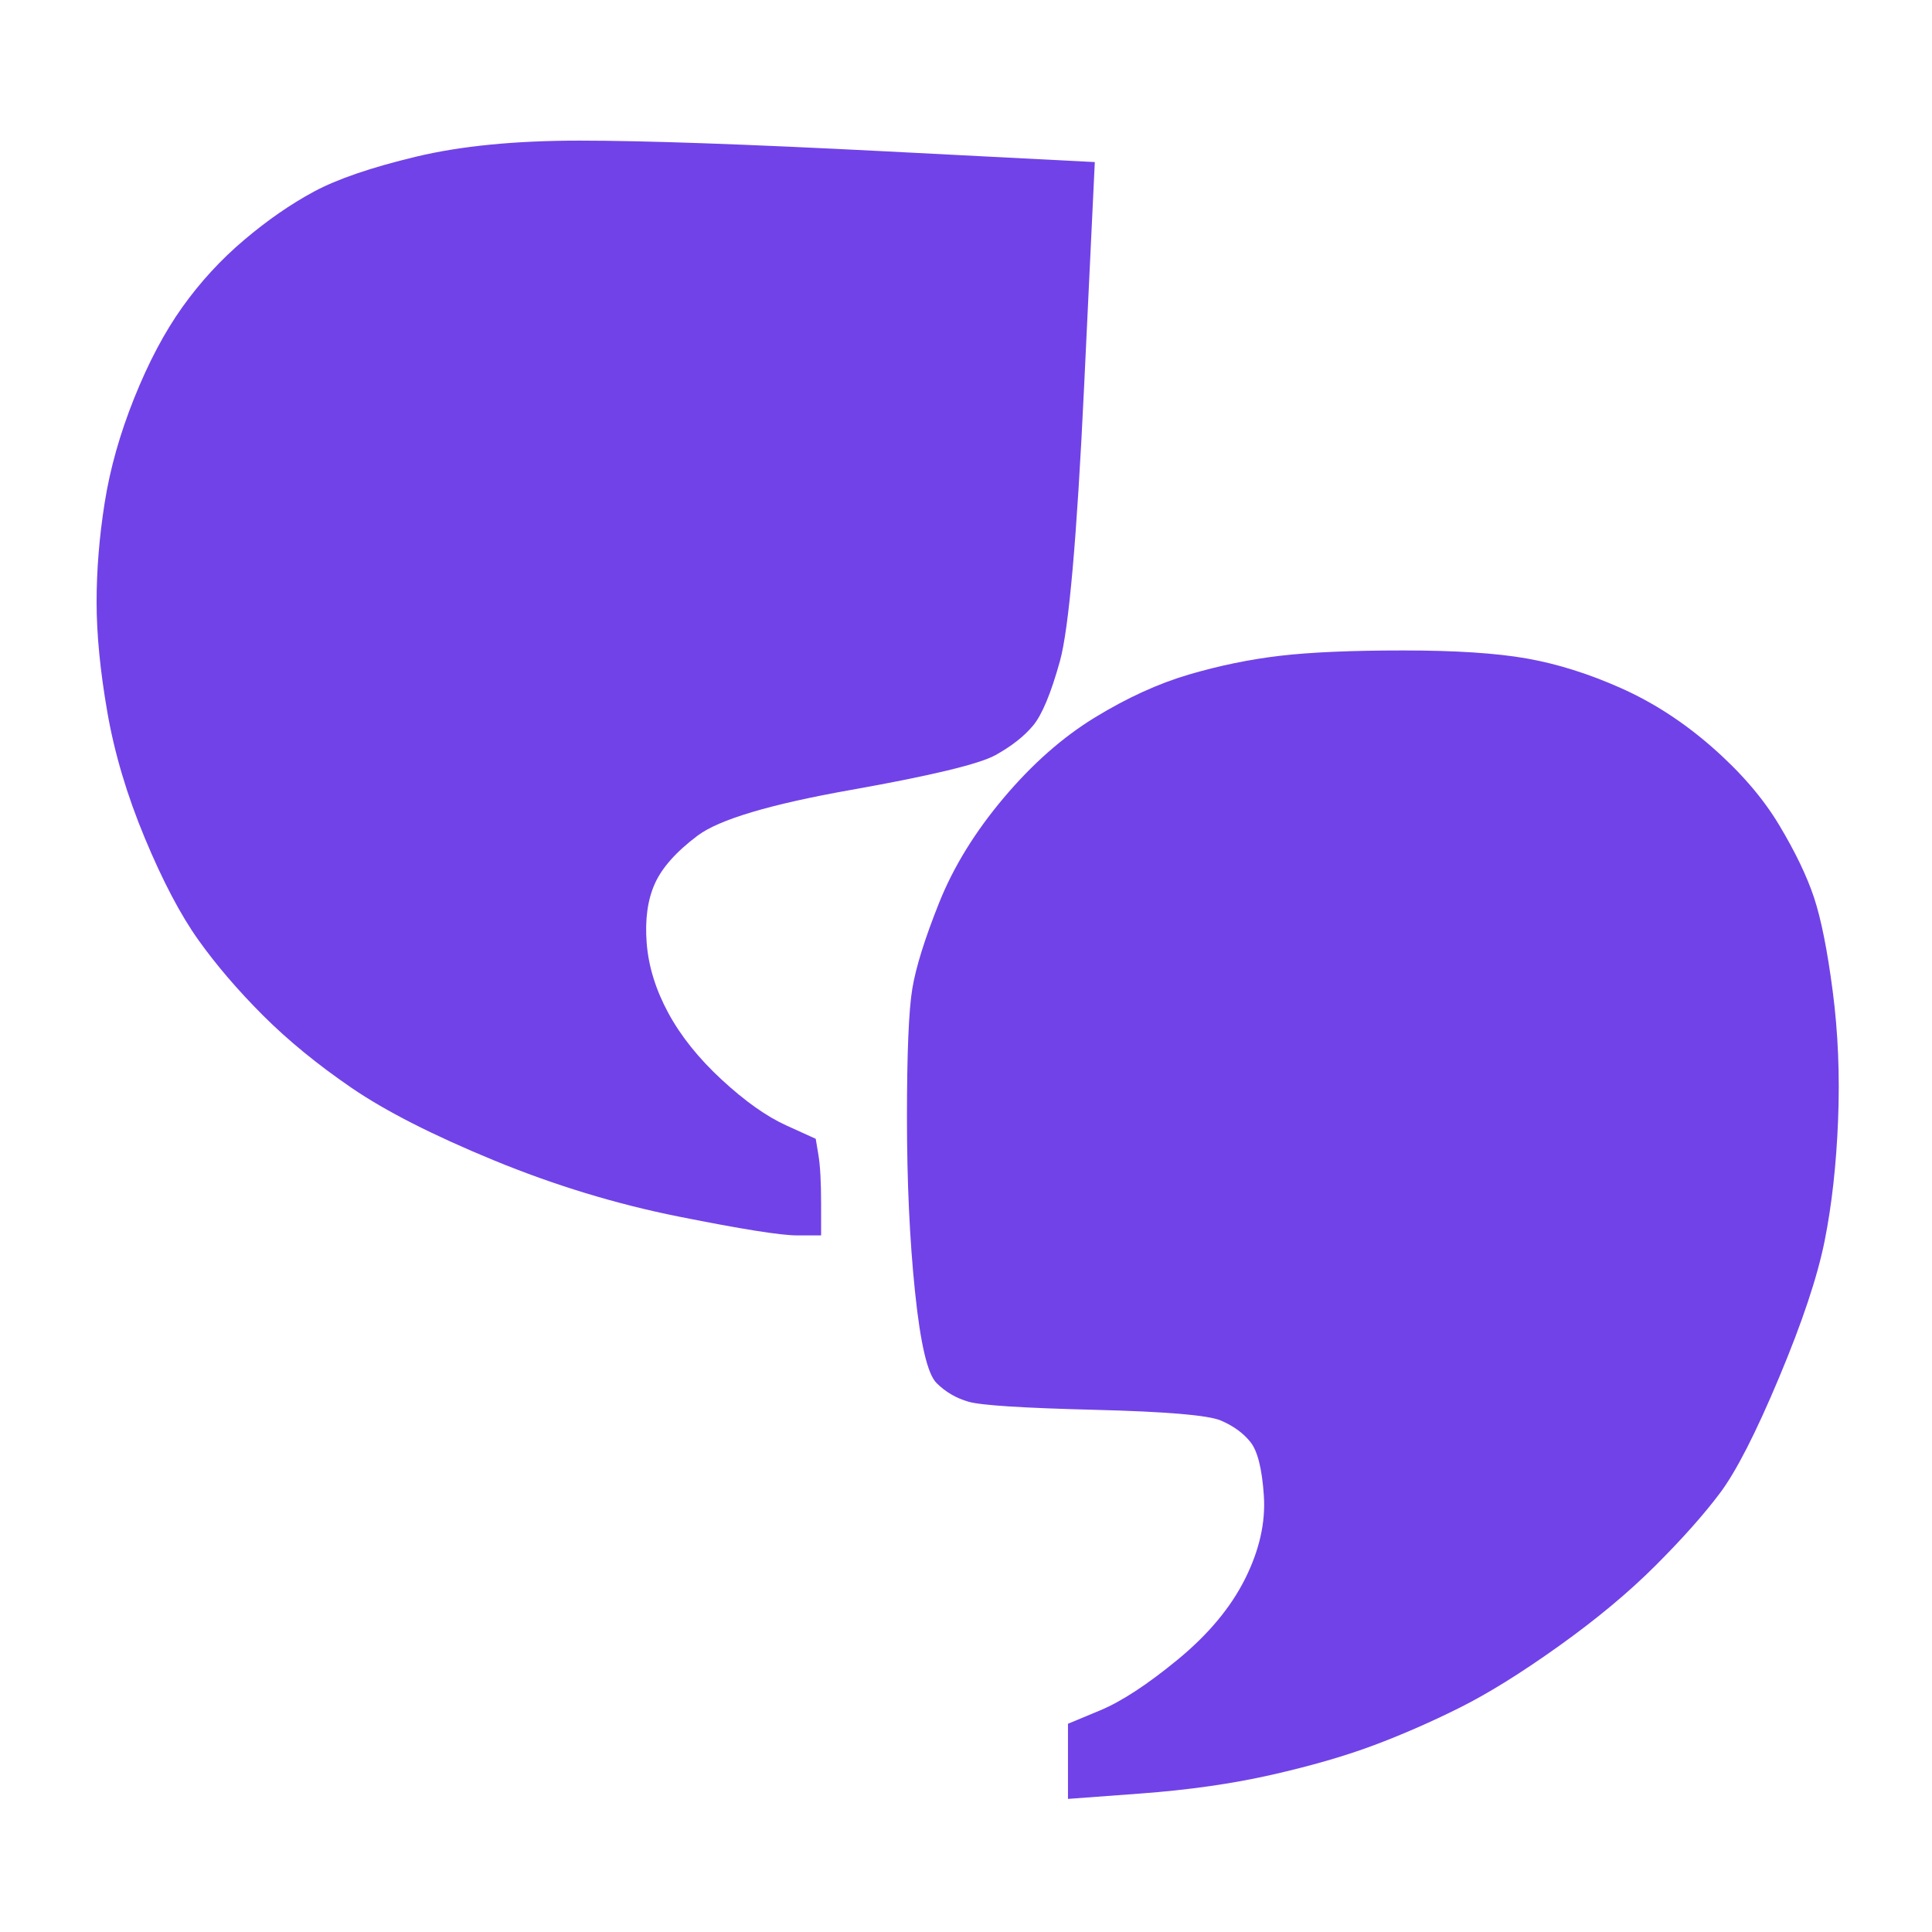
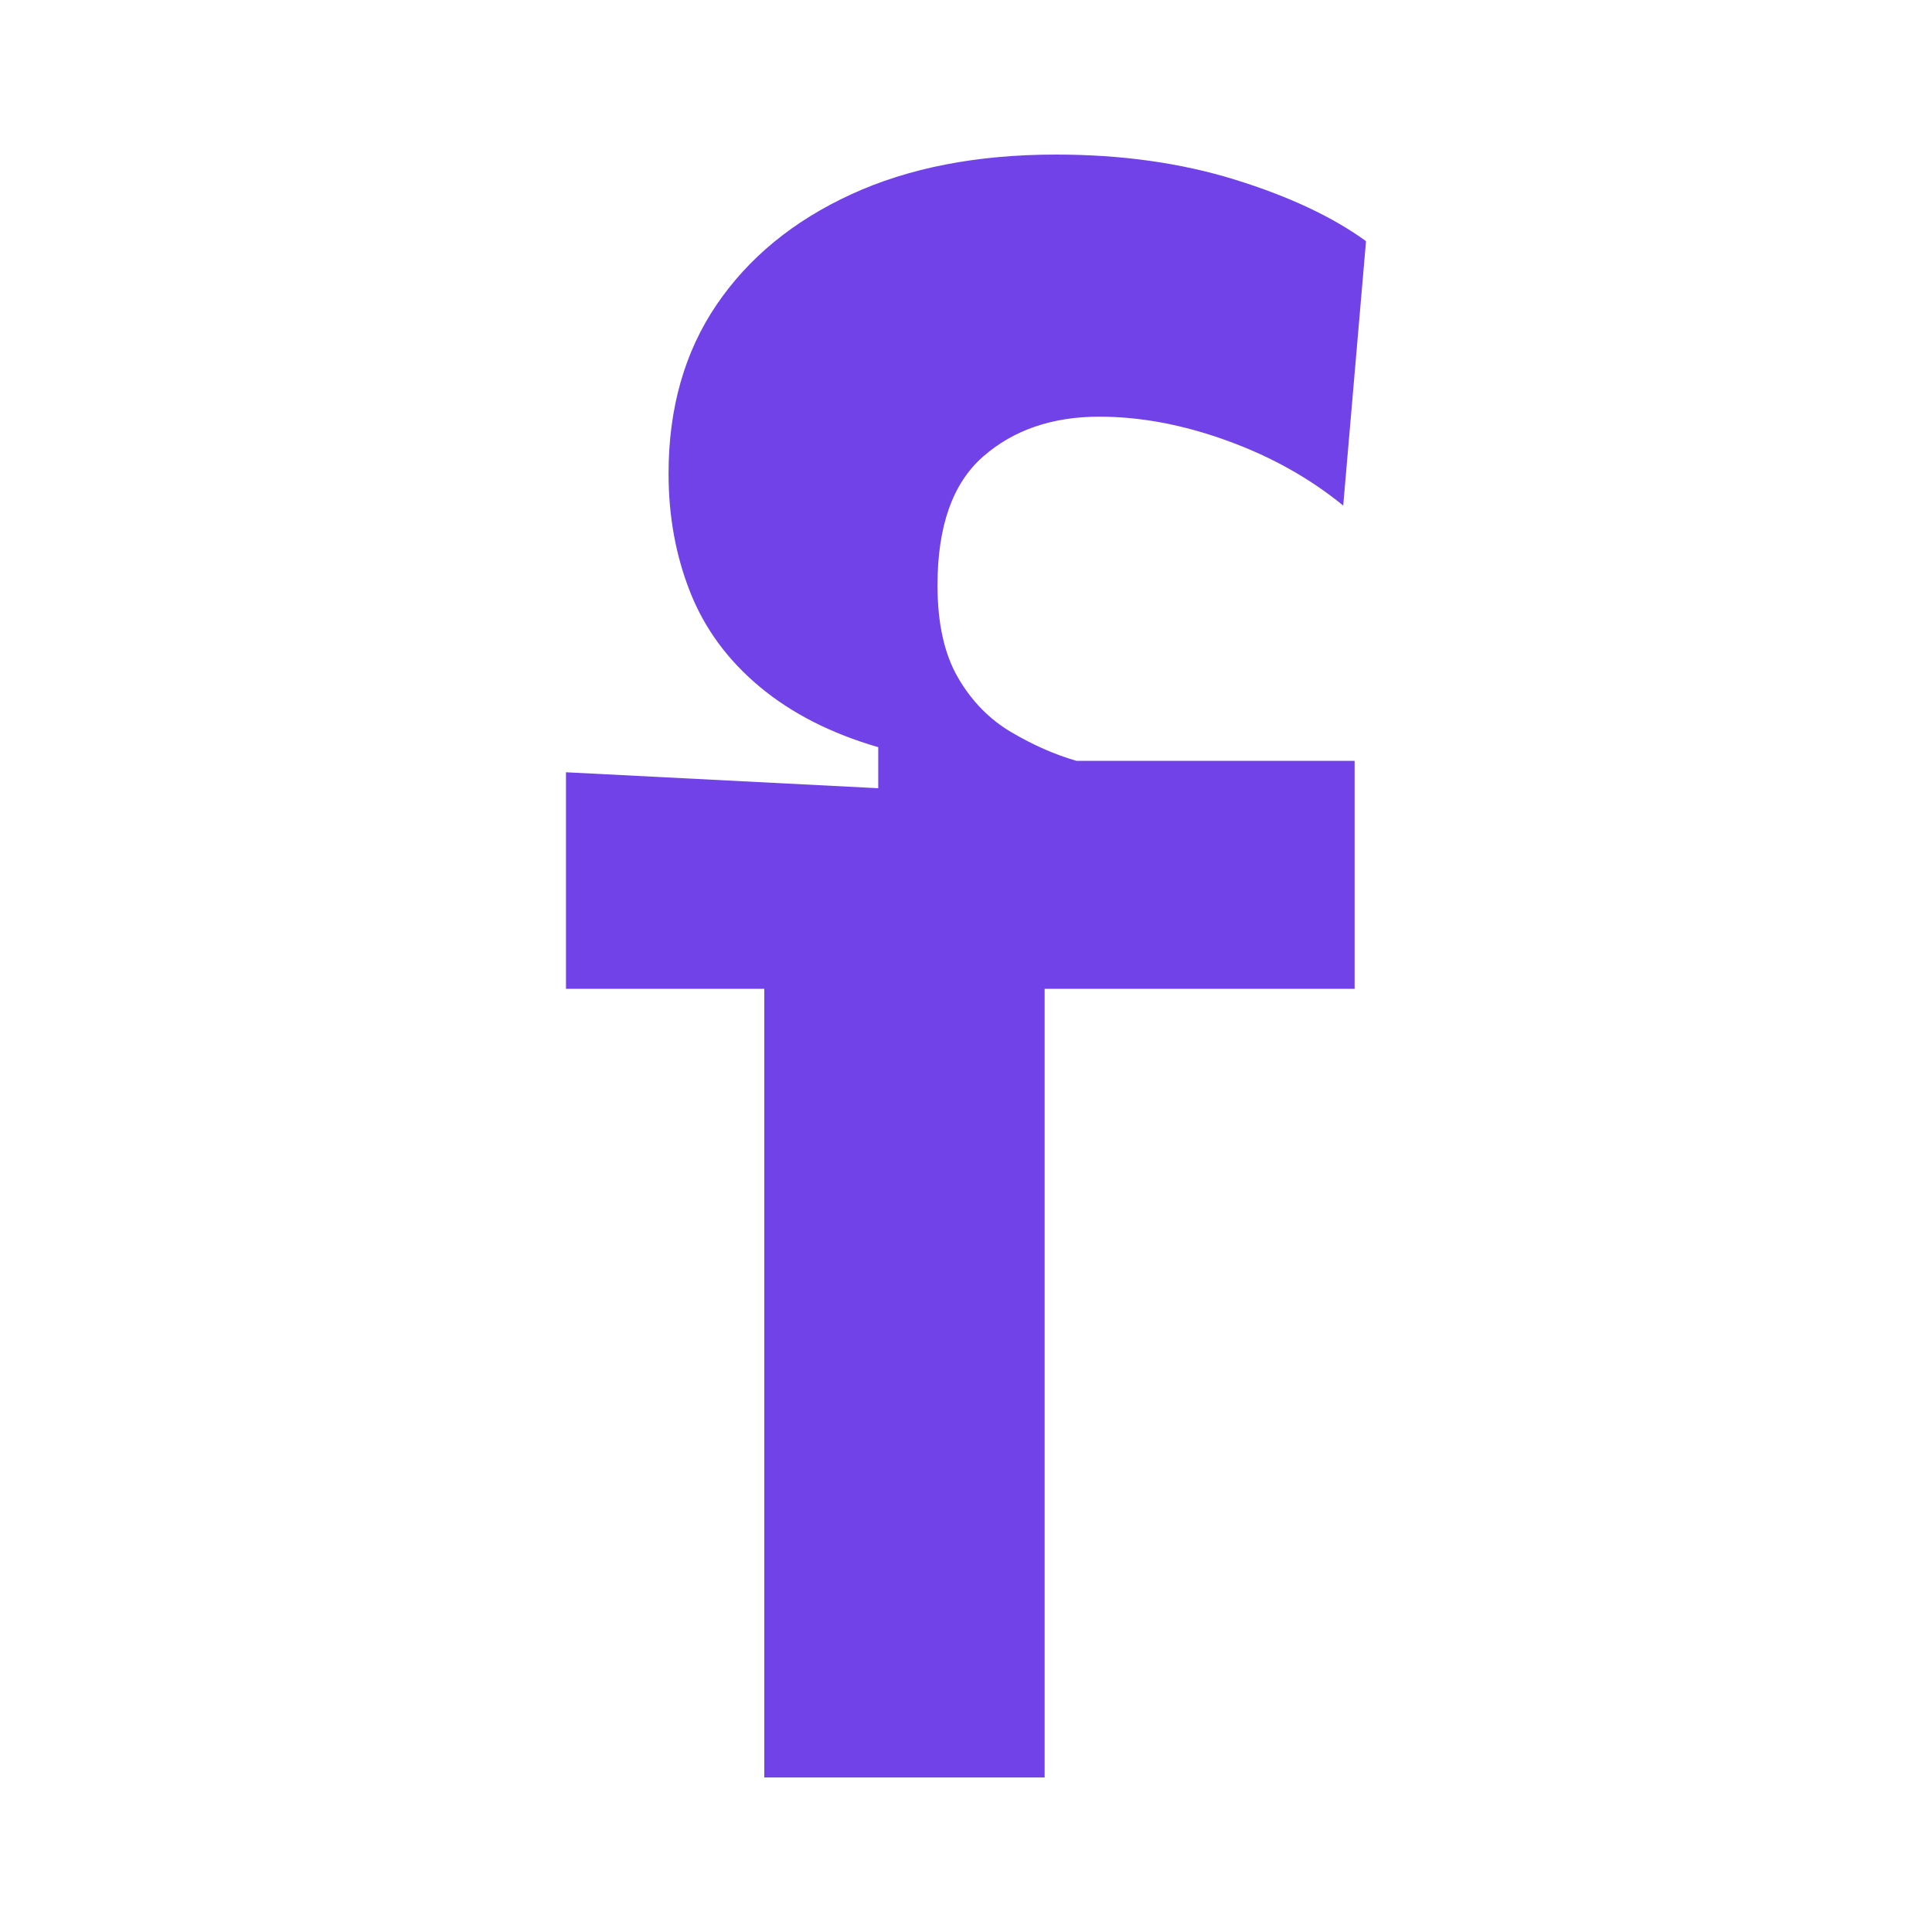
<svg xmlns="http://www.w3.org/2000/svg" viewBox="0 0 100 100">
-   <path fill="#7142E8" d="M21.528 8.111Q25.000 7.278 30.000 7.278L30.000 7.278Q35.000 7.278 45.833 7.833L56.667 8.389L56.667 8.389L56.111 20.056Q55.556 31.722 54.861 34.222L54.861 34.222Q54.167 36.722 53.472 37.556L53.472 37.556Q52.778 38.389 51.528 39.083L51.528 39.083Q50.278 39.778 44.028 40.889L44.028 40.889Q37.778 42.000 36.111 43.250L36.111 43.250Q34.444 44.500 33.889 45.750L33.889 45.750Q33.333 47.000 33.472 48.806L33.472 48.806Q33.611 50.611 34.583 52.417L34.583 52.417Q35.556 54.222 37.361 55.889L37.361 55.889Q39.167 57.556 40.694 58.250L42.222 58.944L42.222 58.944L42.361 59.778Q42.500 60.611 42.500 62.278L42.500 63.944L42.500 63.944L41.250 63.944Q40.000 63.944 35.139 62.972L35.139 62.972Q30.278 62.000 25.556 60.056L25.556 60.056Q20.833 58.111 18.194 56.306L18.194 56.306Q15.556 54.500 13.611 52.556L13.611 52.556Q11.667 50.611 10.278 48.667L10.278 48.667Q8.889 46.722 7.500 43.389L7.500 43.389Q6.111 40.056 5.556 36.861L5.556 36.861Q5.000 33.667 5.000 31.167L5.000 31.167Q5.000 28.667 5.417 26.028L5.417 26.028Q5.833 23.389 6.944 20.611L6.944 20.611Q8.056 17.833 9.444 15.889L9.444 15.889Q10.833 13.944 12.639 12.417L12.639 12.417Q14.444 10.889 16.250 9.917L16.250 9.917Q18.056 8.944 21.528 8.111L21.528 8.111Z M66.250 33.944Q68.611 33.667 72.639 33.667L72.639 33.667Q76.667 33.667 79.028 34.083L79.028 34.083Q81.389 34.500 83.889 35.611L83.889 35.611Q86.389 36.722 88.611 38.667L88.611 38.667Q90.833 40.611 92.083 42.694L92.083 42.694Q93.333 44.778 93.889 46.444L93.889 46.444Q94.444 48.111 94.861 51.306L94.861 51.306Q95.278 54.500 95.139 57.972L95.139 57.972Q95.000 61.444 94.444 64.222L94.444 64.222Q93.889 67.000 92.083 71.306L92.083 71.306Q90.278 75.611 89.028 77.278L89.028 77.278Q87.778 78.944 85.694 81.028L85.694 81.028Q83.611 83.111 80.694 85.194L80.694 85.194Q77.778 87.278 75.556 88.389L75.556 88.389Q73.333 89.500 71.111 90.333L71.111 90.333Q68.889 91.167 65.833 91.861L65.833 91.861Q62.778 92.556 59.028 92.833L55.278 93.111L55.278 93.111L55.278 89.222L55.278 89.222L56.944 88.528Q58.611 87.833 60.972 85.889L60.972 85.889Q63.333 83.944 64.444 81.722L64.444 81.722Q65.556 79.500 65.417 77.417L65.417 77.417Q65.278 75.333 64.722 74.639L64.722 74.639Q64.167 73.944 63.194 73.528L63.194 73.528Q62.222 73.111 56.667 72.972L56.667 72.972Q51.111 72.833 50.139 72.556L50.139 72.556Q49.167 72.278 48.472 71.583L48.472 71.583Q47.778 70.889 47.361 66.861L47.361 66.861Q46.944 62.833 46.944 57.833L46.944 57.833Q46.944 52.833 47.222 51.167L47.222 51.167Q47.500 49.500 48.611 46.722L48.611 46.722Q49.722 43.944 51.944 41.306L51.944 41.306Q54.167 38.667 56.667 37.139L56.667 37.139Q59.167 35.611 61.528 34.917L61.528 34.917Q63.889 34.222 66.250 33.944L66.250 33.944Z" />
+   <path fill="#7142E8" d="M39.559 92V51.18H29.295V39.972L45.458 40.798V38.674Q41.801 37.612 39.323 35.548Q36.846 33.483 35.725 30.652Q34.604 27.82 34.604 24.517Q34.604 19.444 37.081 15.787Q39.559 12.129 44.042 10.065Q48.525 8 54.66 8Q59.733 8 63.921 9.298Q68.11 10.596 70.705 12.483L69.525 26.169Q66.93 24.045 63.508 22.806Q60.087 21.567 56.902 21.567Q53.244 21.567 50.885 23.632Q48.525 25.697 48.525 30.298Q48.525 33.247 49.587 35.076Q50.649 36.904 52.36 37.907Q54.07 38.91 55.722 39.382H70.115V51.18H54.07V92Z" />
</svg>
